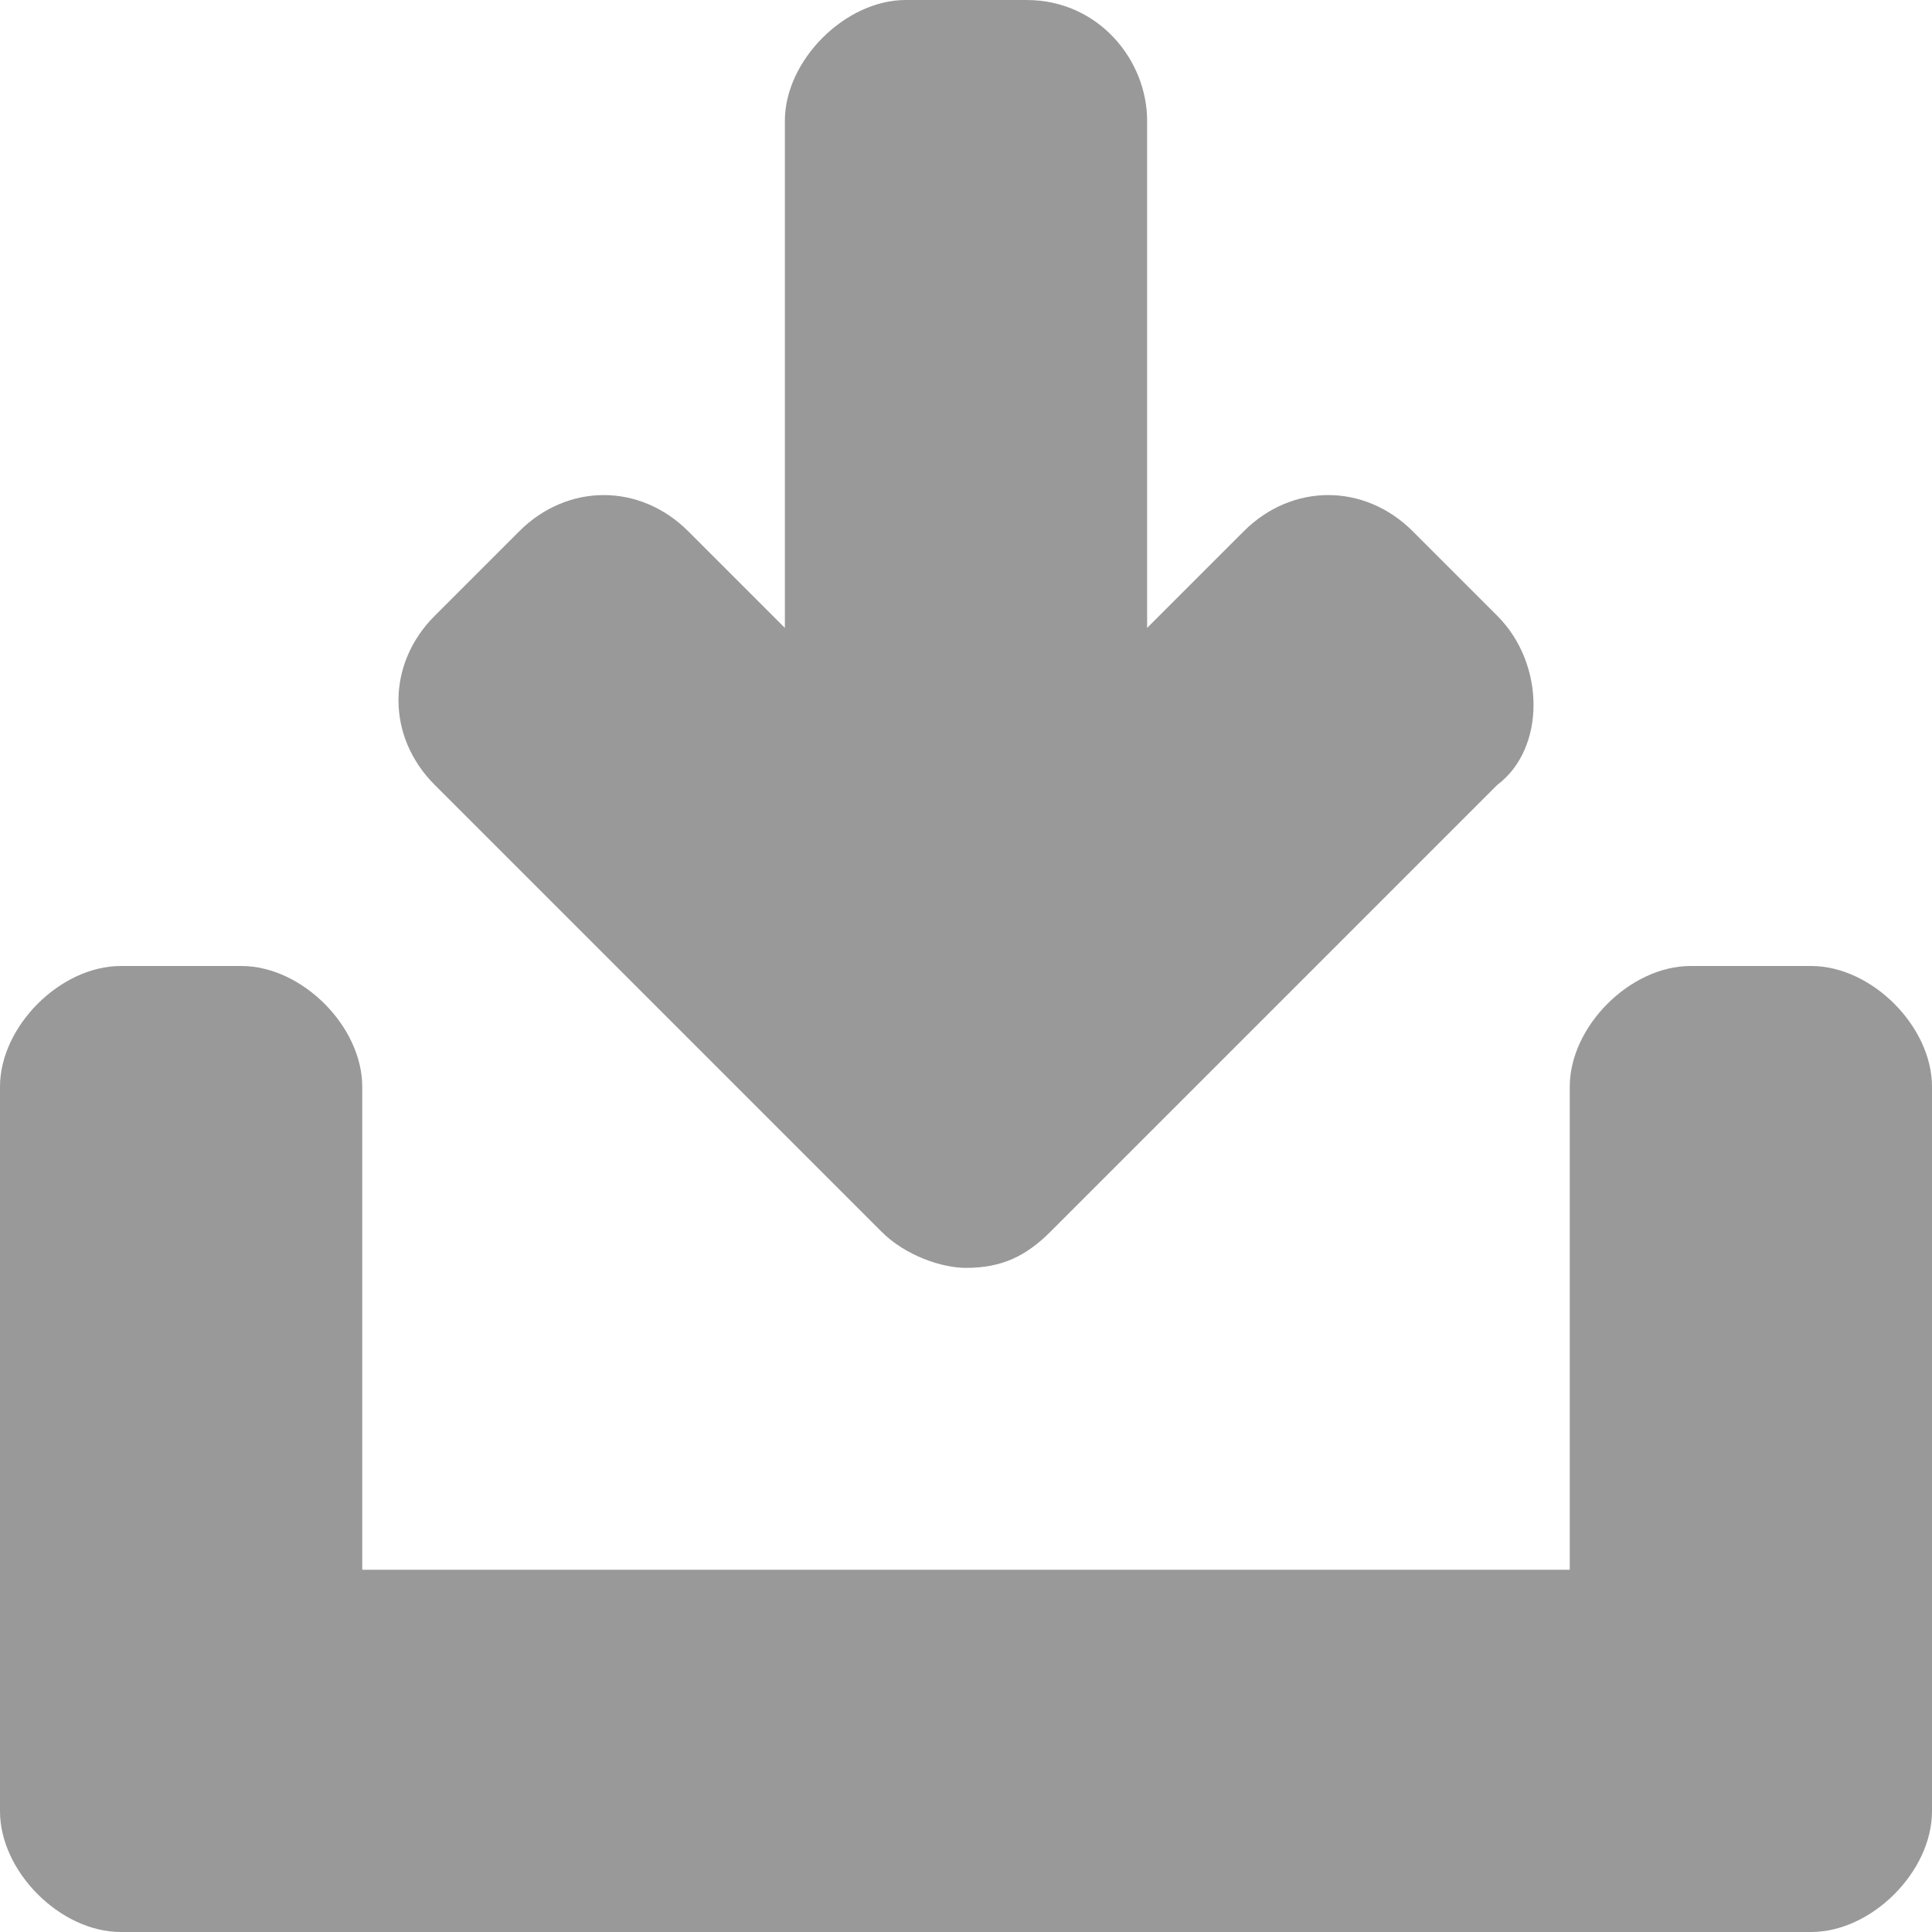
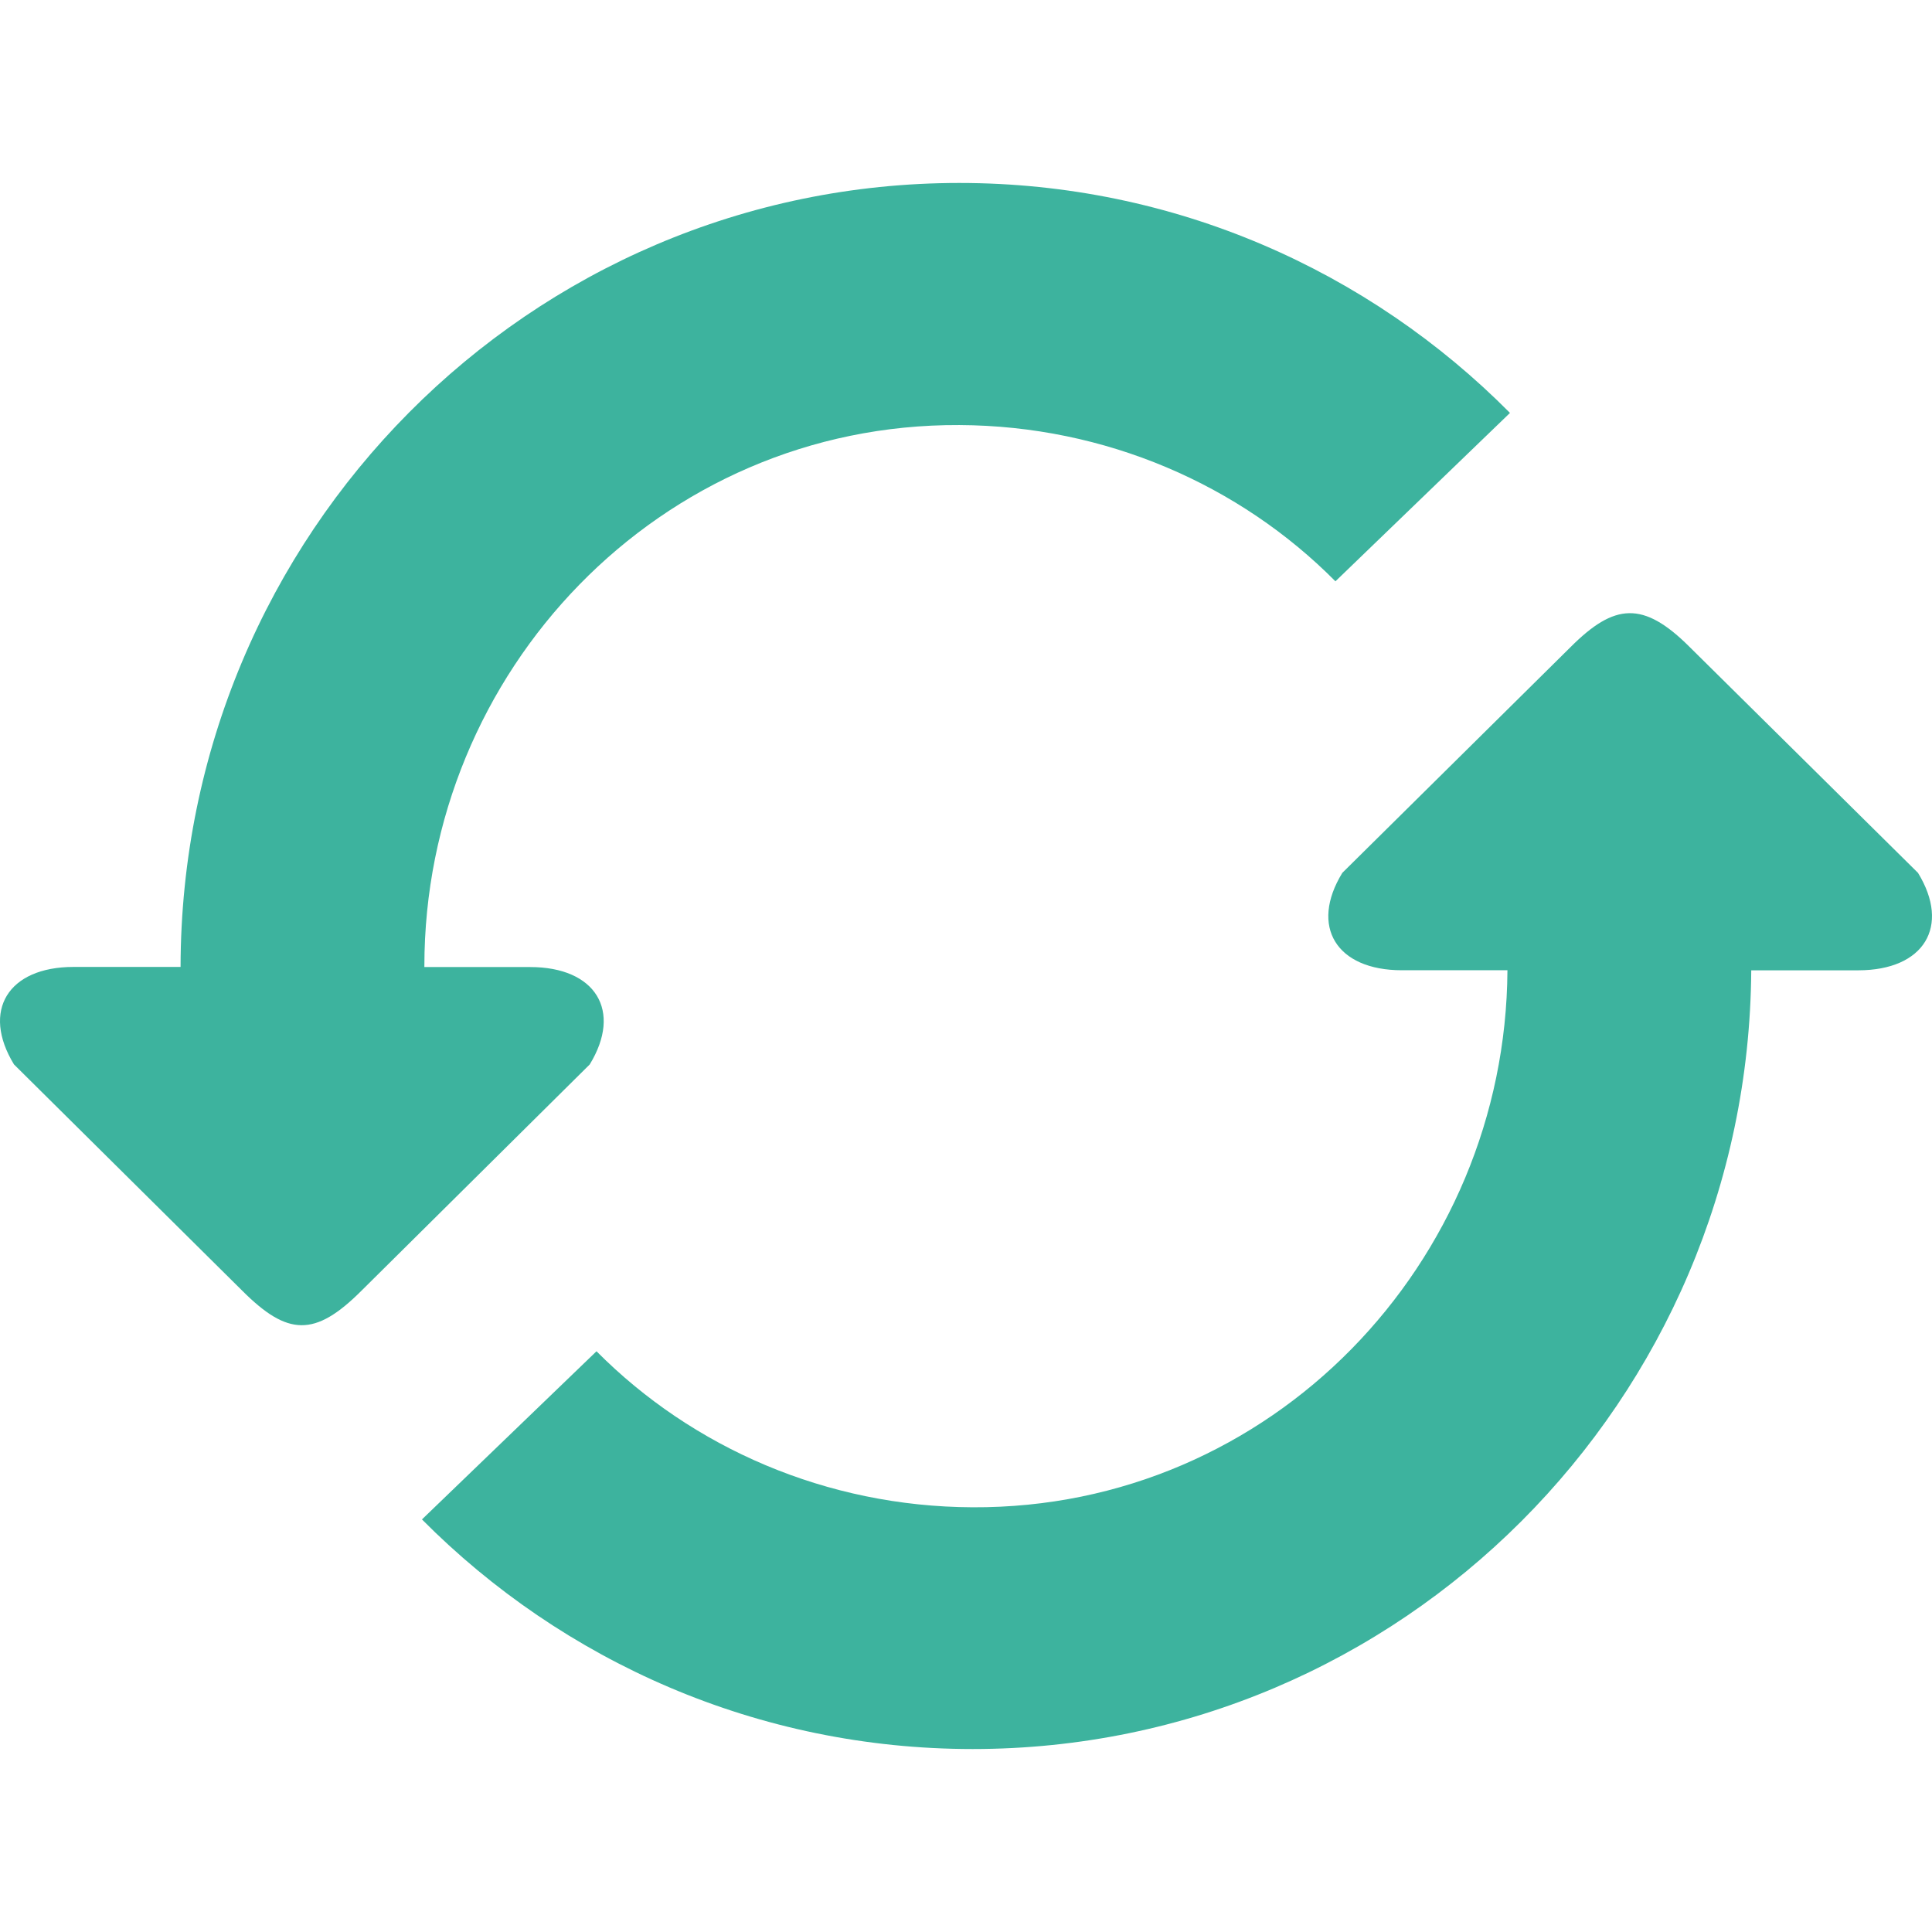
- <svg xmlns="http://www.w3.org/2000/svg" width="16" height="16" viewBox="0 0 16 16" preserveAspectRatio="xMinYMid meet" overflow="visible">
-   <path d="M16 9v6c0 .5-.5 1-1 1H1c-.5 0-1-.5-1-1V9c0-.5.5-1 1-1h1c.5 0 1 .5 1 1v4h10V9c0-.5.5-1 1-1h1c.5 0 1 .5 1 1zm-3.6-3.9l-.7-.7c-.4-.4-1-.4-1.4 0l-.8.8V1c0-.5-.4-1-1-1h-1c-.5 0-1 .5-1 1v4.2l-.8-.8c-.4-.4-1-.4-1.4 0l-.7.7c-.4.4-.4 1 0 1.4l3.7 3.7c.2.2.5.3.7.3.3 0 .5-.1.7-.3l3.7-3.7c.4-.3.4-1 0-1.4z" fill="#999" />
+ <svg xmlns="http://www.w3.org/2000/svg" version="1.1" id="Layer_1" x="0px" y="0px" viewBox="0 0 286.052 286.052" style="enable-background:new 0 0 286.052 286.052;" xml:space="preserve">
+   <g>
+     <path style="fill:#3DB39E;" d="M78.493,143.181H62.832v-0.125c0-43.623,34.809-80.328,79.201-80.122   c21.642,0.098,41.523,8.841,55.691,23.135l25.843-24.931c-20.864-21.043-49.693-34.049-81.534-34.049   c-63.629,0-115.208,51.955-115.298,116.075h-15.84c-9.708,0-13.677,6.49-8.823,14.437l33.799,33.504   c6.704,6.704,10.736,6.91,17.646,0l33.799-33.504C92.17,149.662,88.192,143.181,78.493,143.181z M283.978,129.236l-33.799-33.433   c-6.892-6.892-11.156-6.481-17.637,0l-33.799,33.433c-4.854,7.929-0.894,14.419,8.814,14.419h15.635   c-0.25,43.337-34.943,79.72-79.183,79.514c-21.633-0.089-41.505-8.814-55.691-23.099l-25.843,24.896   c20.873,21.007,49.702,33.996,81.534,33.996c63.432,0,114.869-51.579,115.28-115.298h15.867   C284.872,143.655,288.832,137.156,283.978,129.236z" />
+   </g>
+   <g>
+ </g>
+   <g>
+ </g>
+   <g>
+ </g>
+   <g>
+ </g>
+   <g>
+ </g>
+   <g>
+ </g>
+   <g>
+ </g>
+   <g>
+ </g>
+   <g>
+ </g>
+   <g>
+ </g>
+   <g>
+ </g>
+   <g>
+ </g>
+   <g>
+ </g>
+   <g>
+ </g>
+   <g>
+ </g>
</svg>
